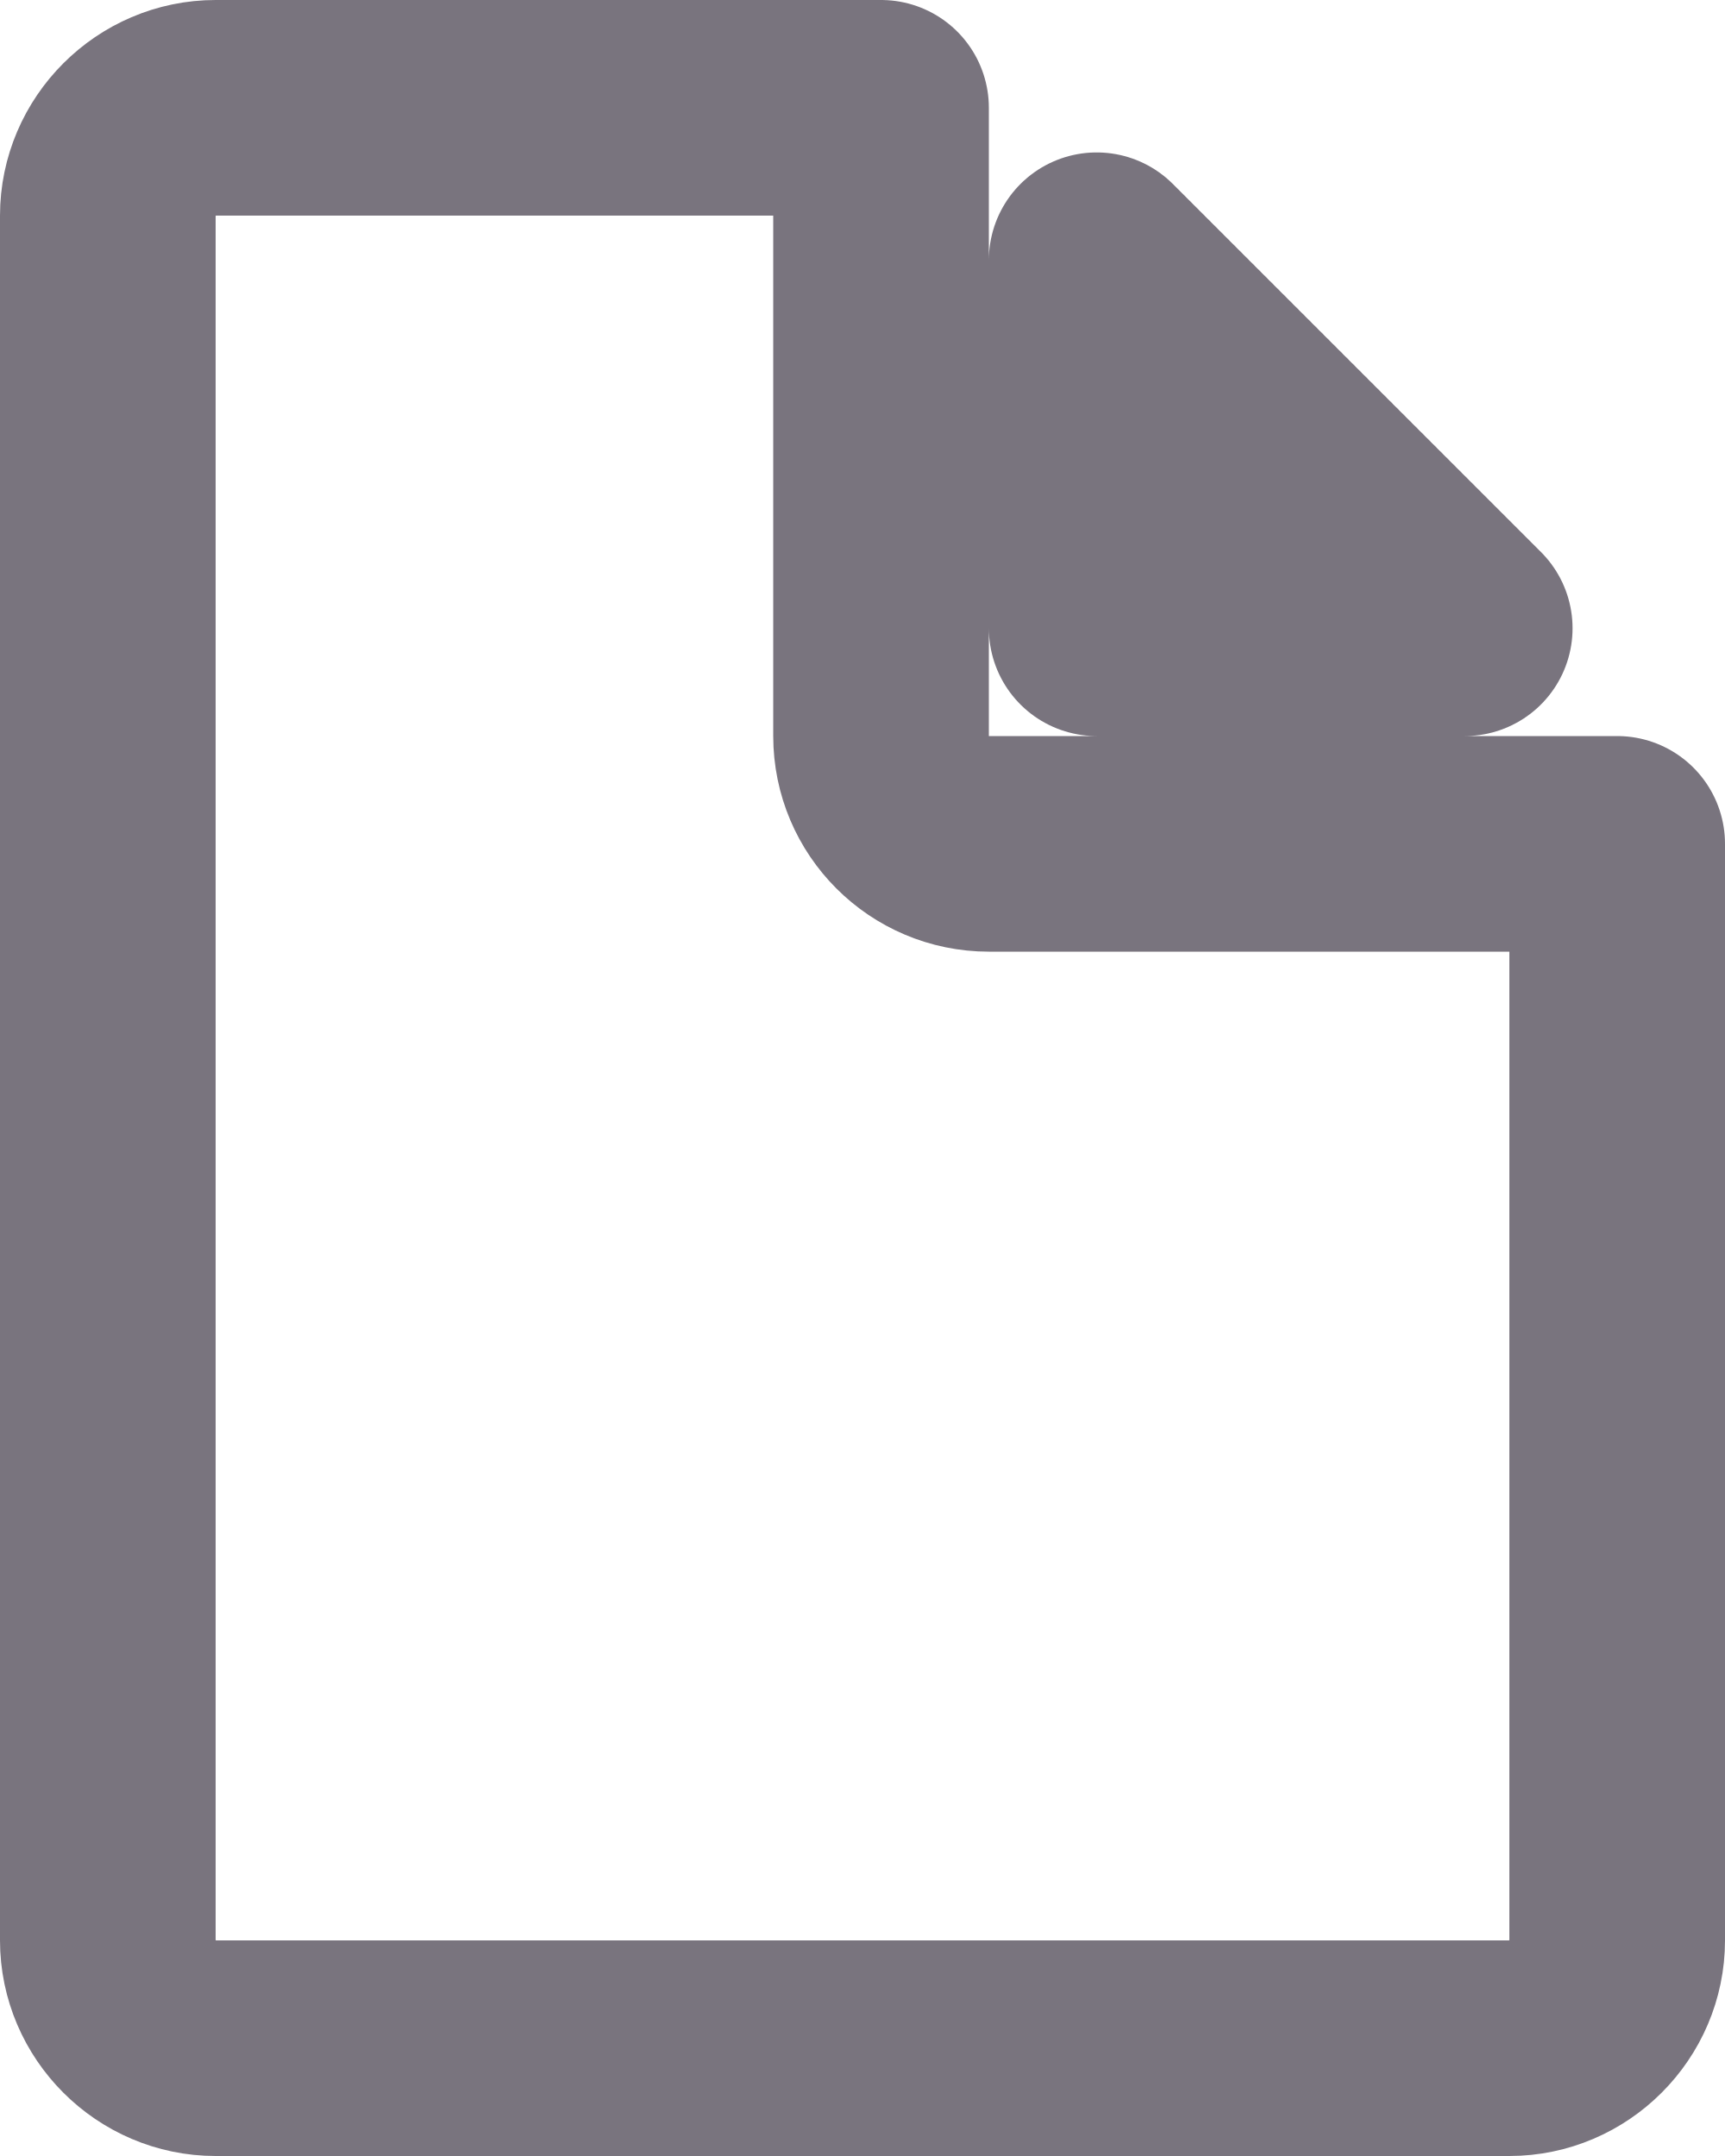
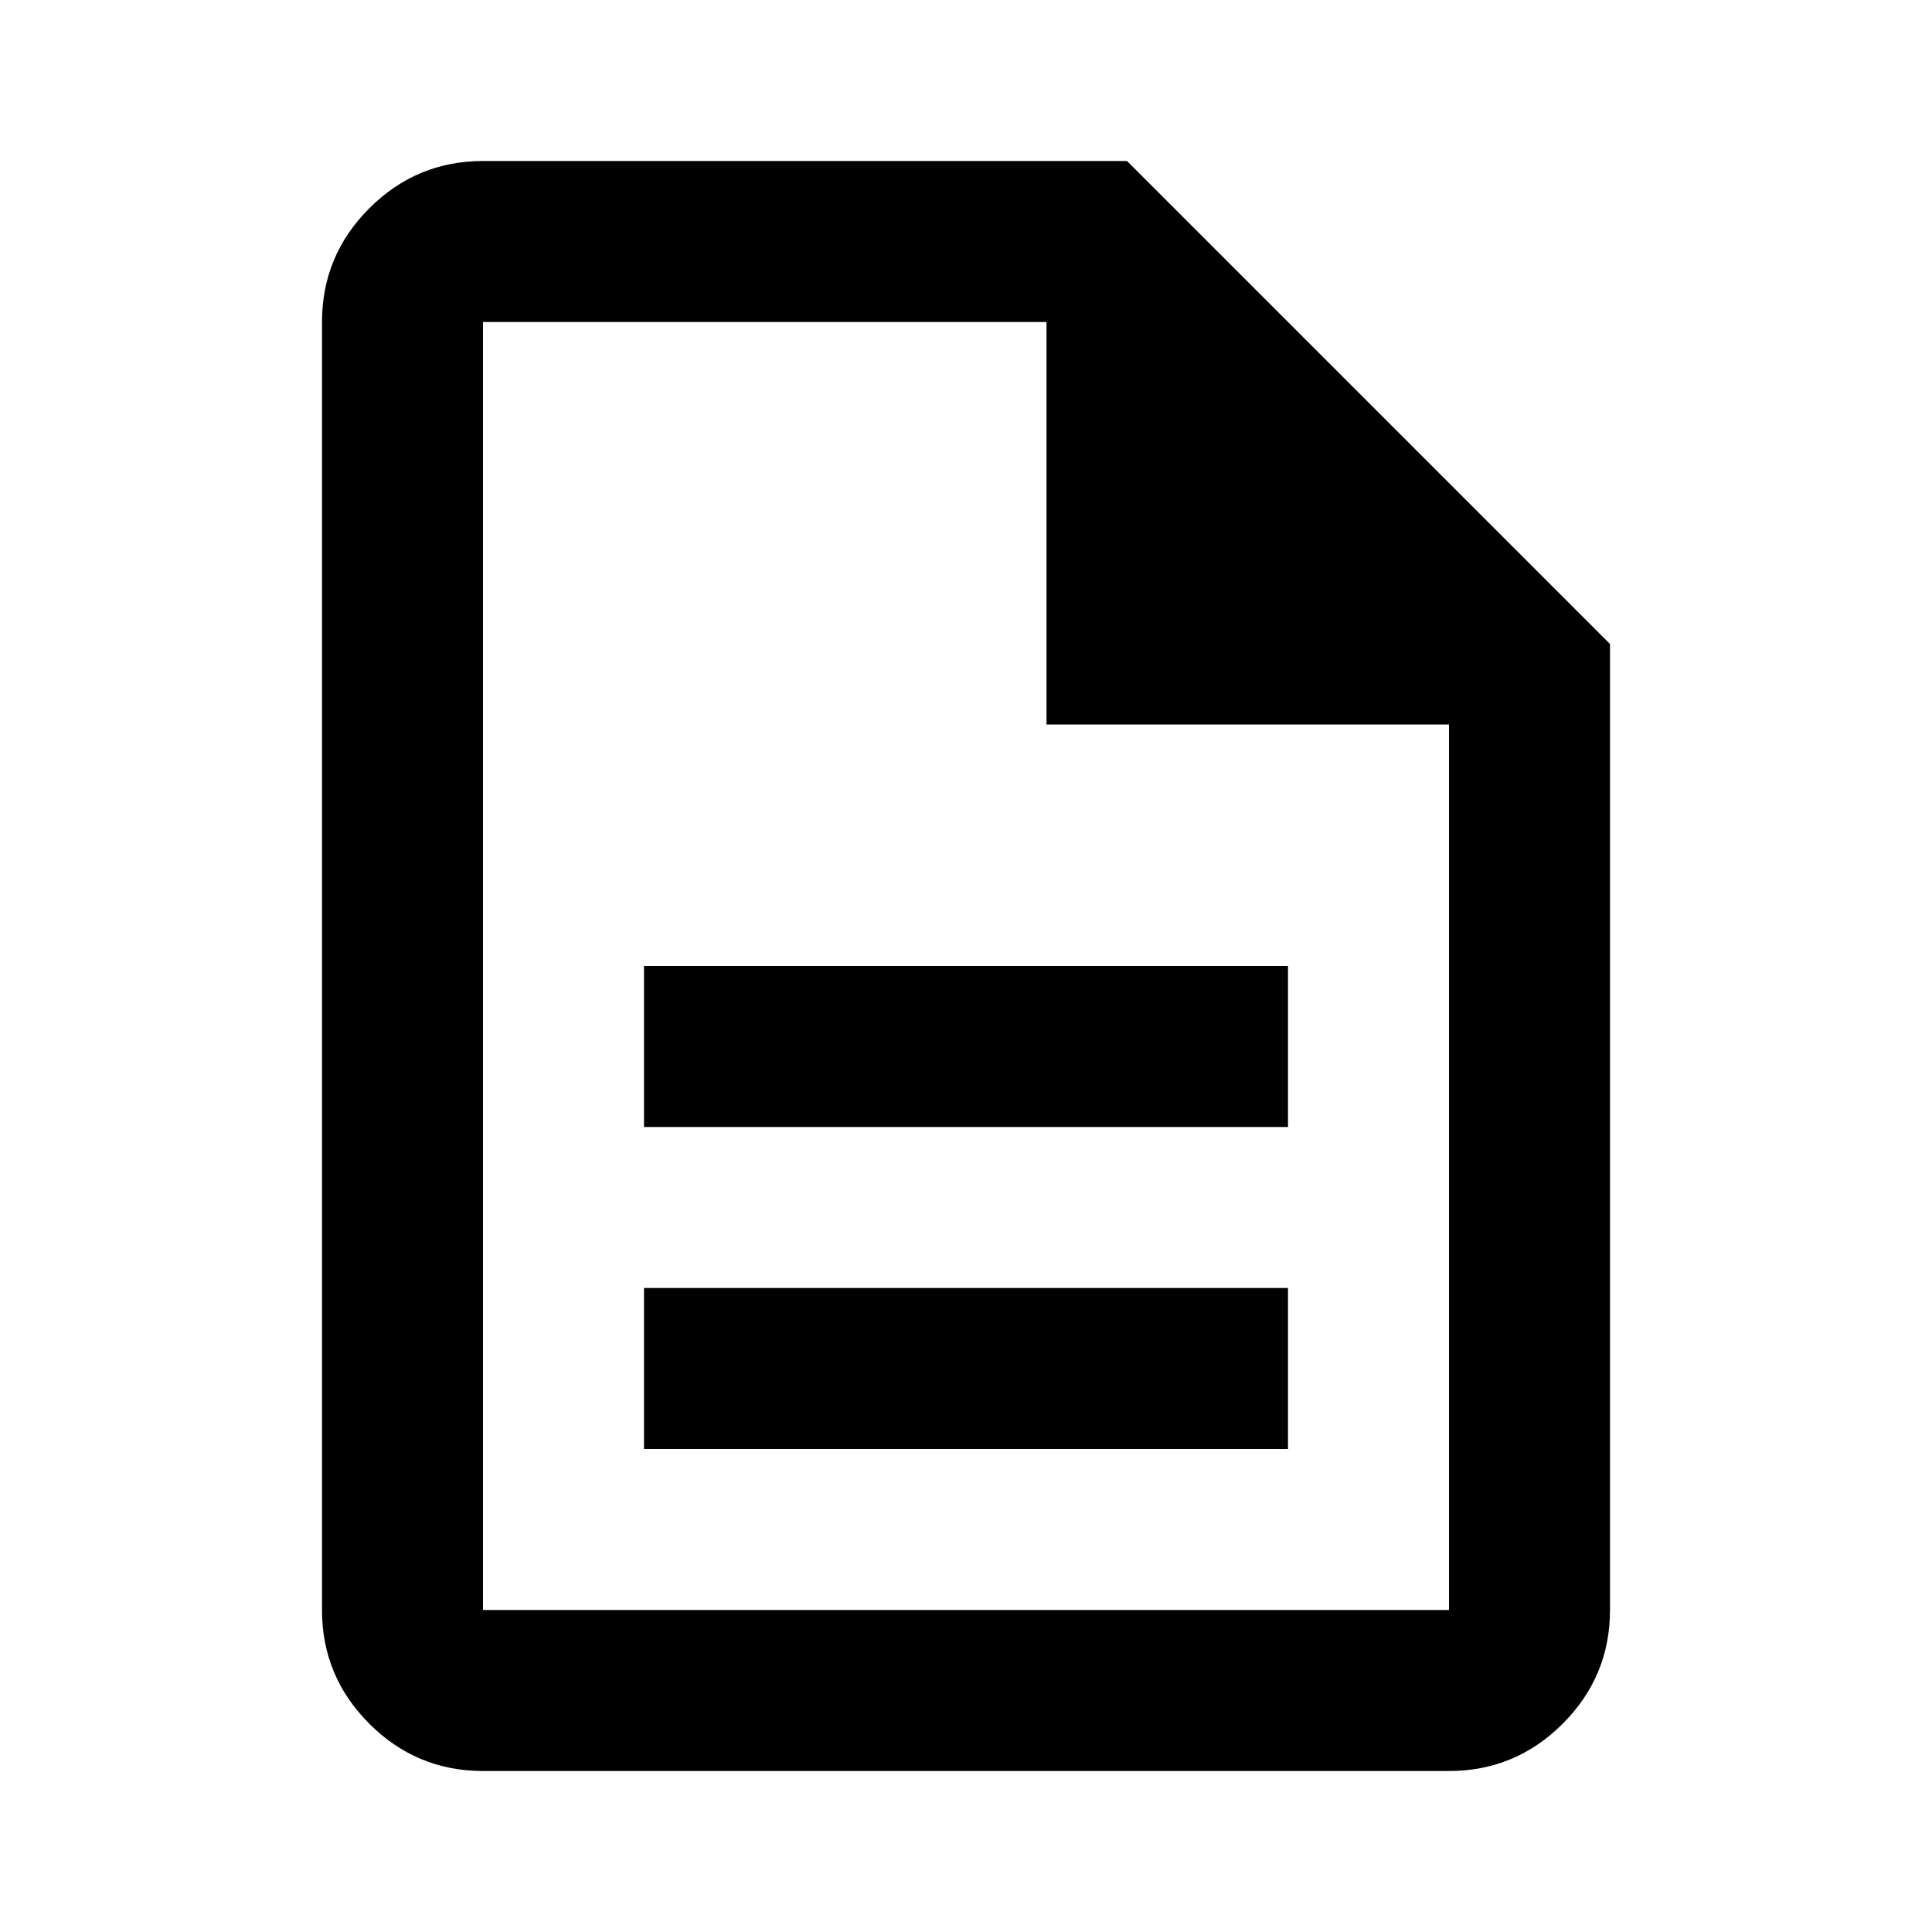
- <svg xmlns="http://www.w3.org/2000/svg" width="24" height="30" viewBox="0 0 24 30" fill="none">
-   <path id="Vector" d="M12.258 10.242C12.258 11.07 12.93 11.742 13.758 11.742H22.5V27C22.5 27.822 21.822 28.5 21 28.5H3C2.178 28.5 1.5 27.822 1.5 27V3C1.5 2.178 2.178 1.5 3 1.5H12.258V10.242ZM15.258 3.621L20.379 8.742H15.258V3.621Z" stroke="#79747E" stroke-width="3" stroke-linejoin="round" />
+ <svg xmlns="http://www.w3.org/2000/svg" height="24" viewBox="0 -960 960 960" width="24">
+   <path d="M320-240h320v-80H320v80Zm0-160h320v-80H320v80ZM240-80q-33 0-56.5-23.5T160-160v-640q0-33 23.5-56.5T240-880h320l240 240v480q0 33-23.5 56.5T720-80H240Zm280-520v-200H240v640h480v-440H520ZM240-800v200-200 640-640Z" />
</svg>
